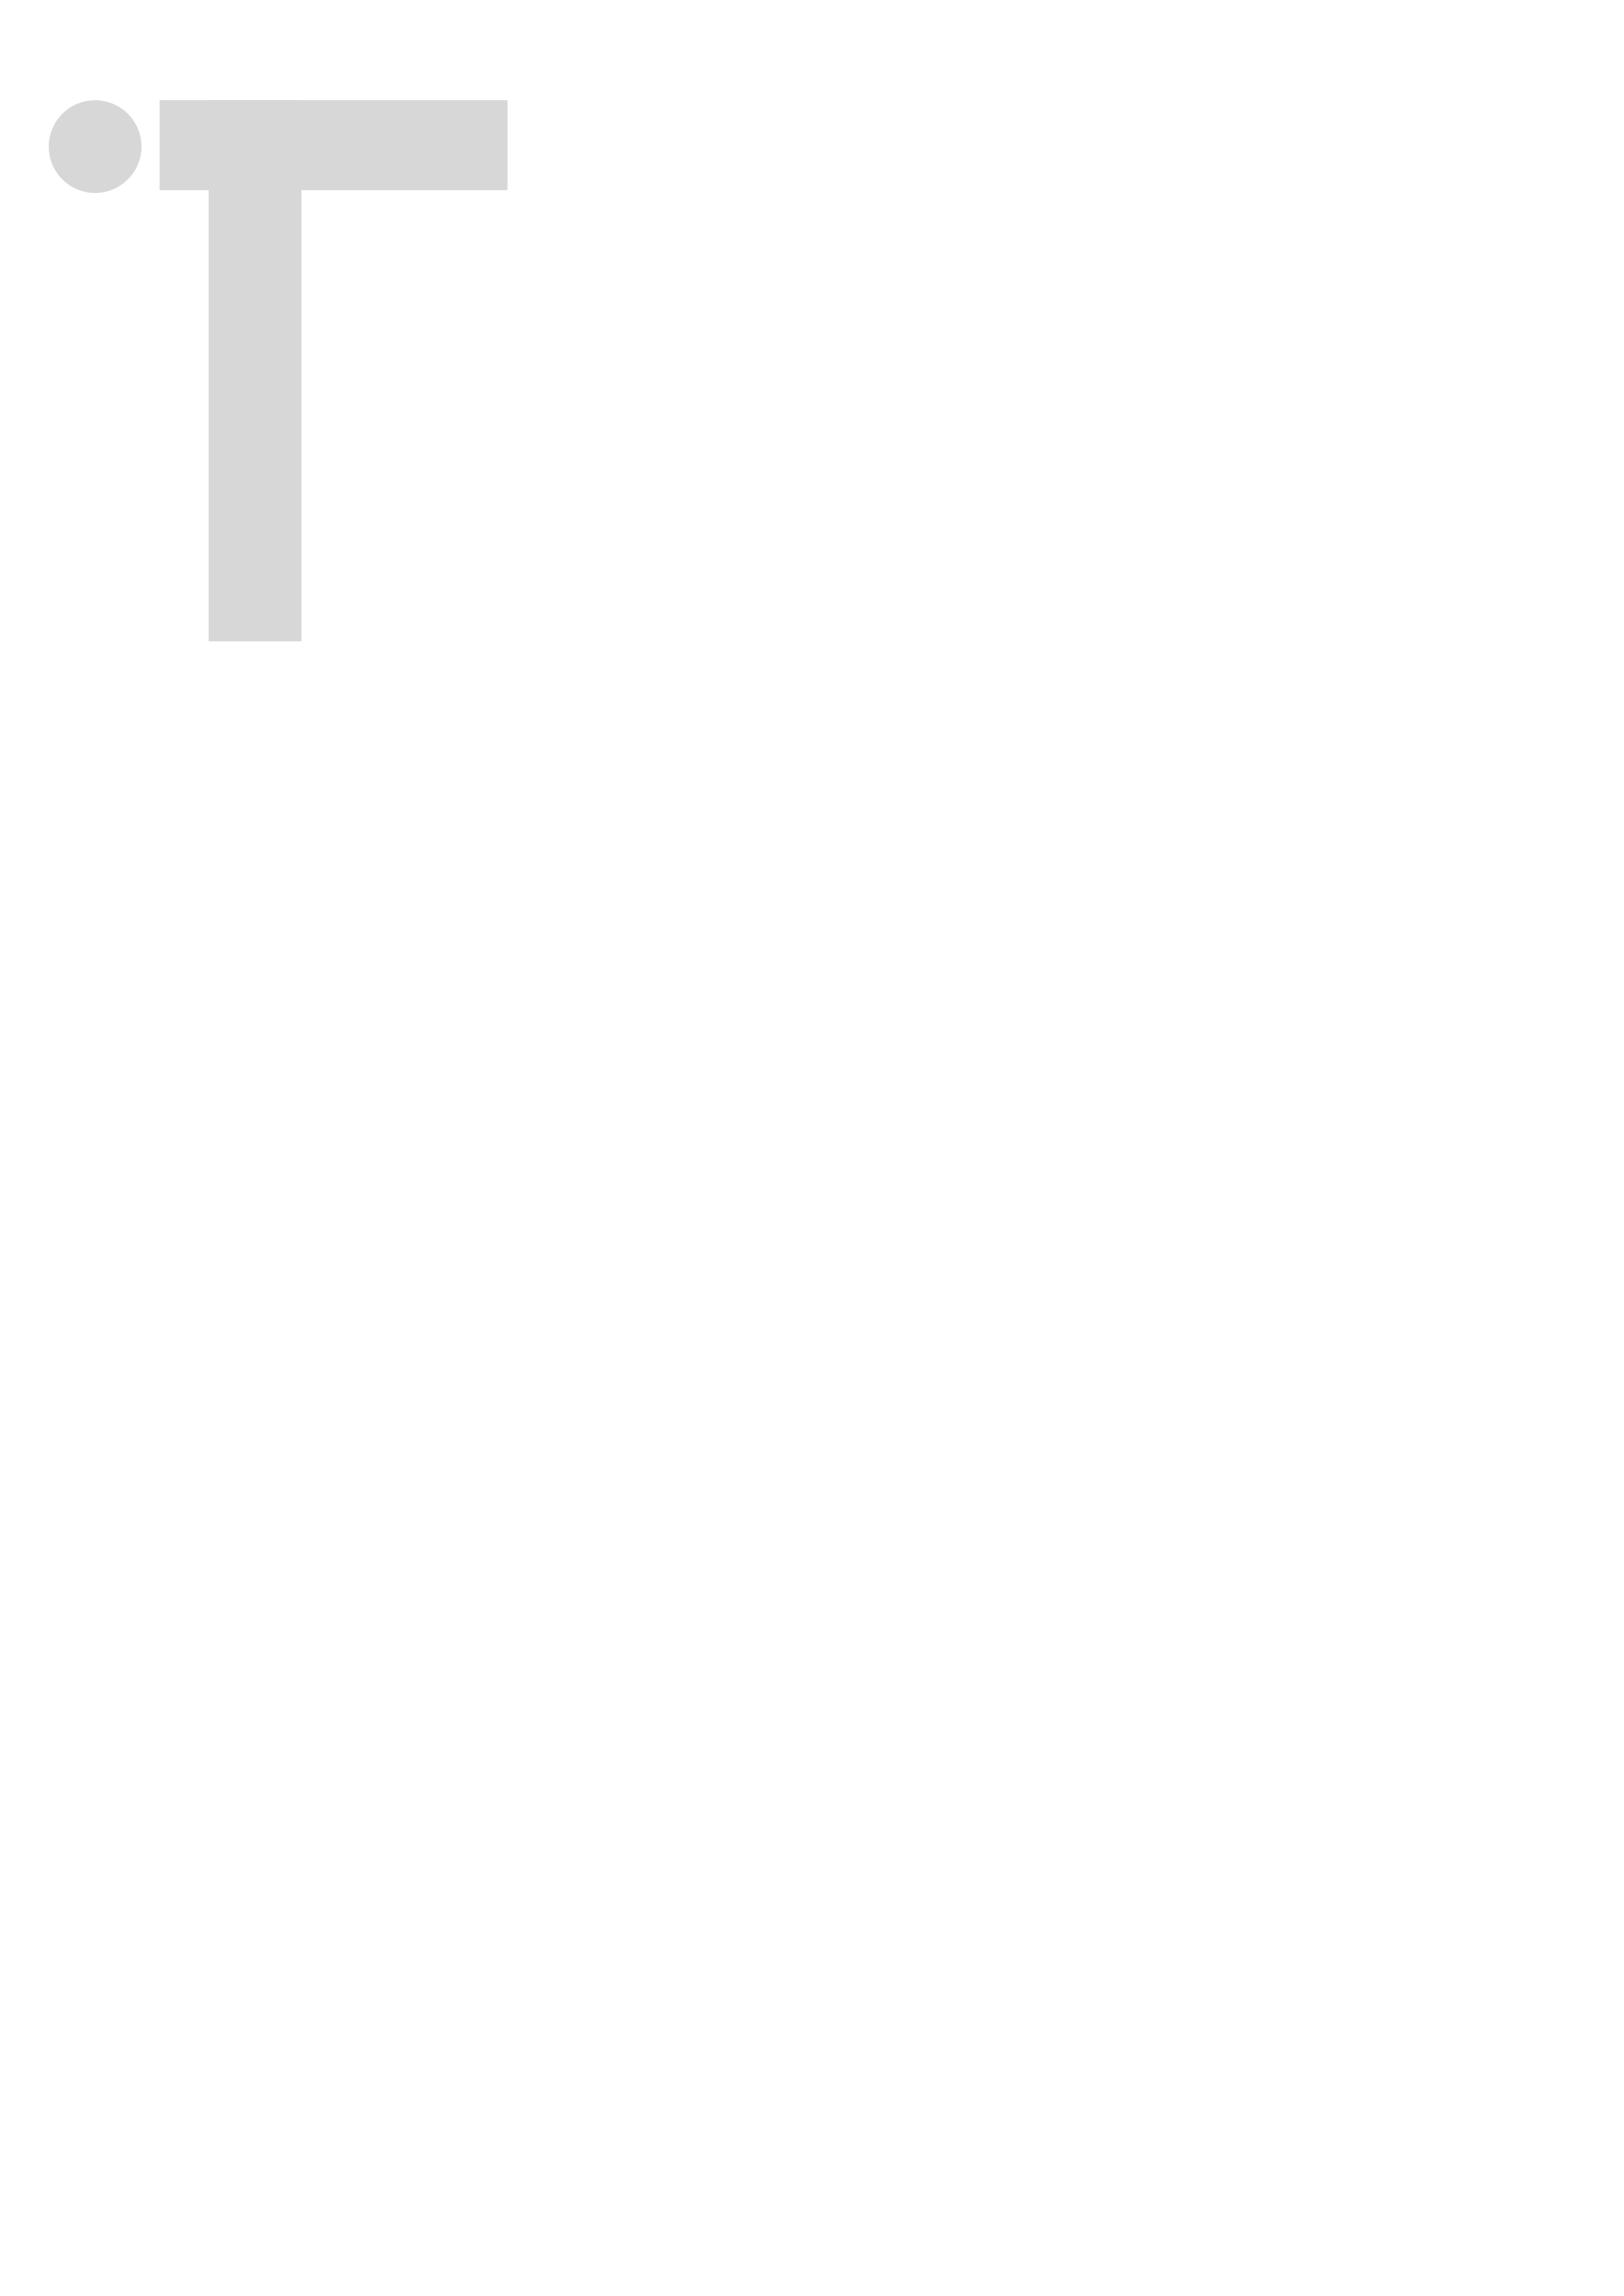
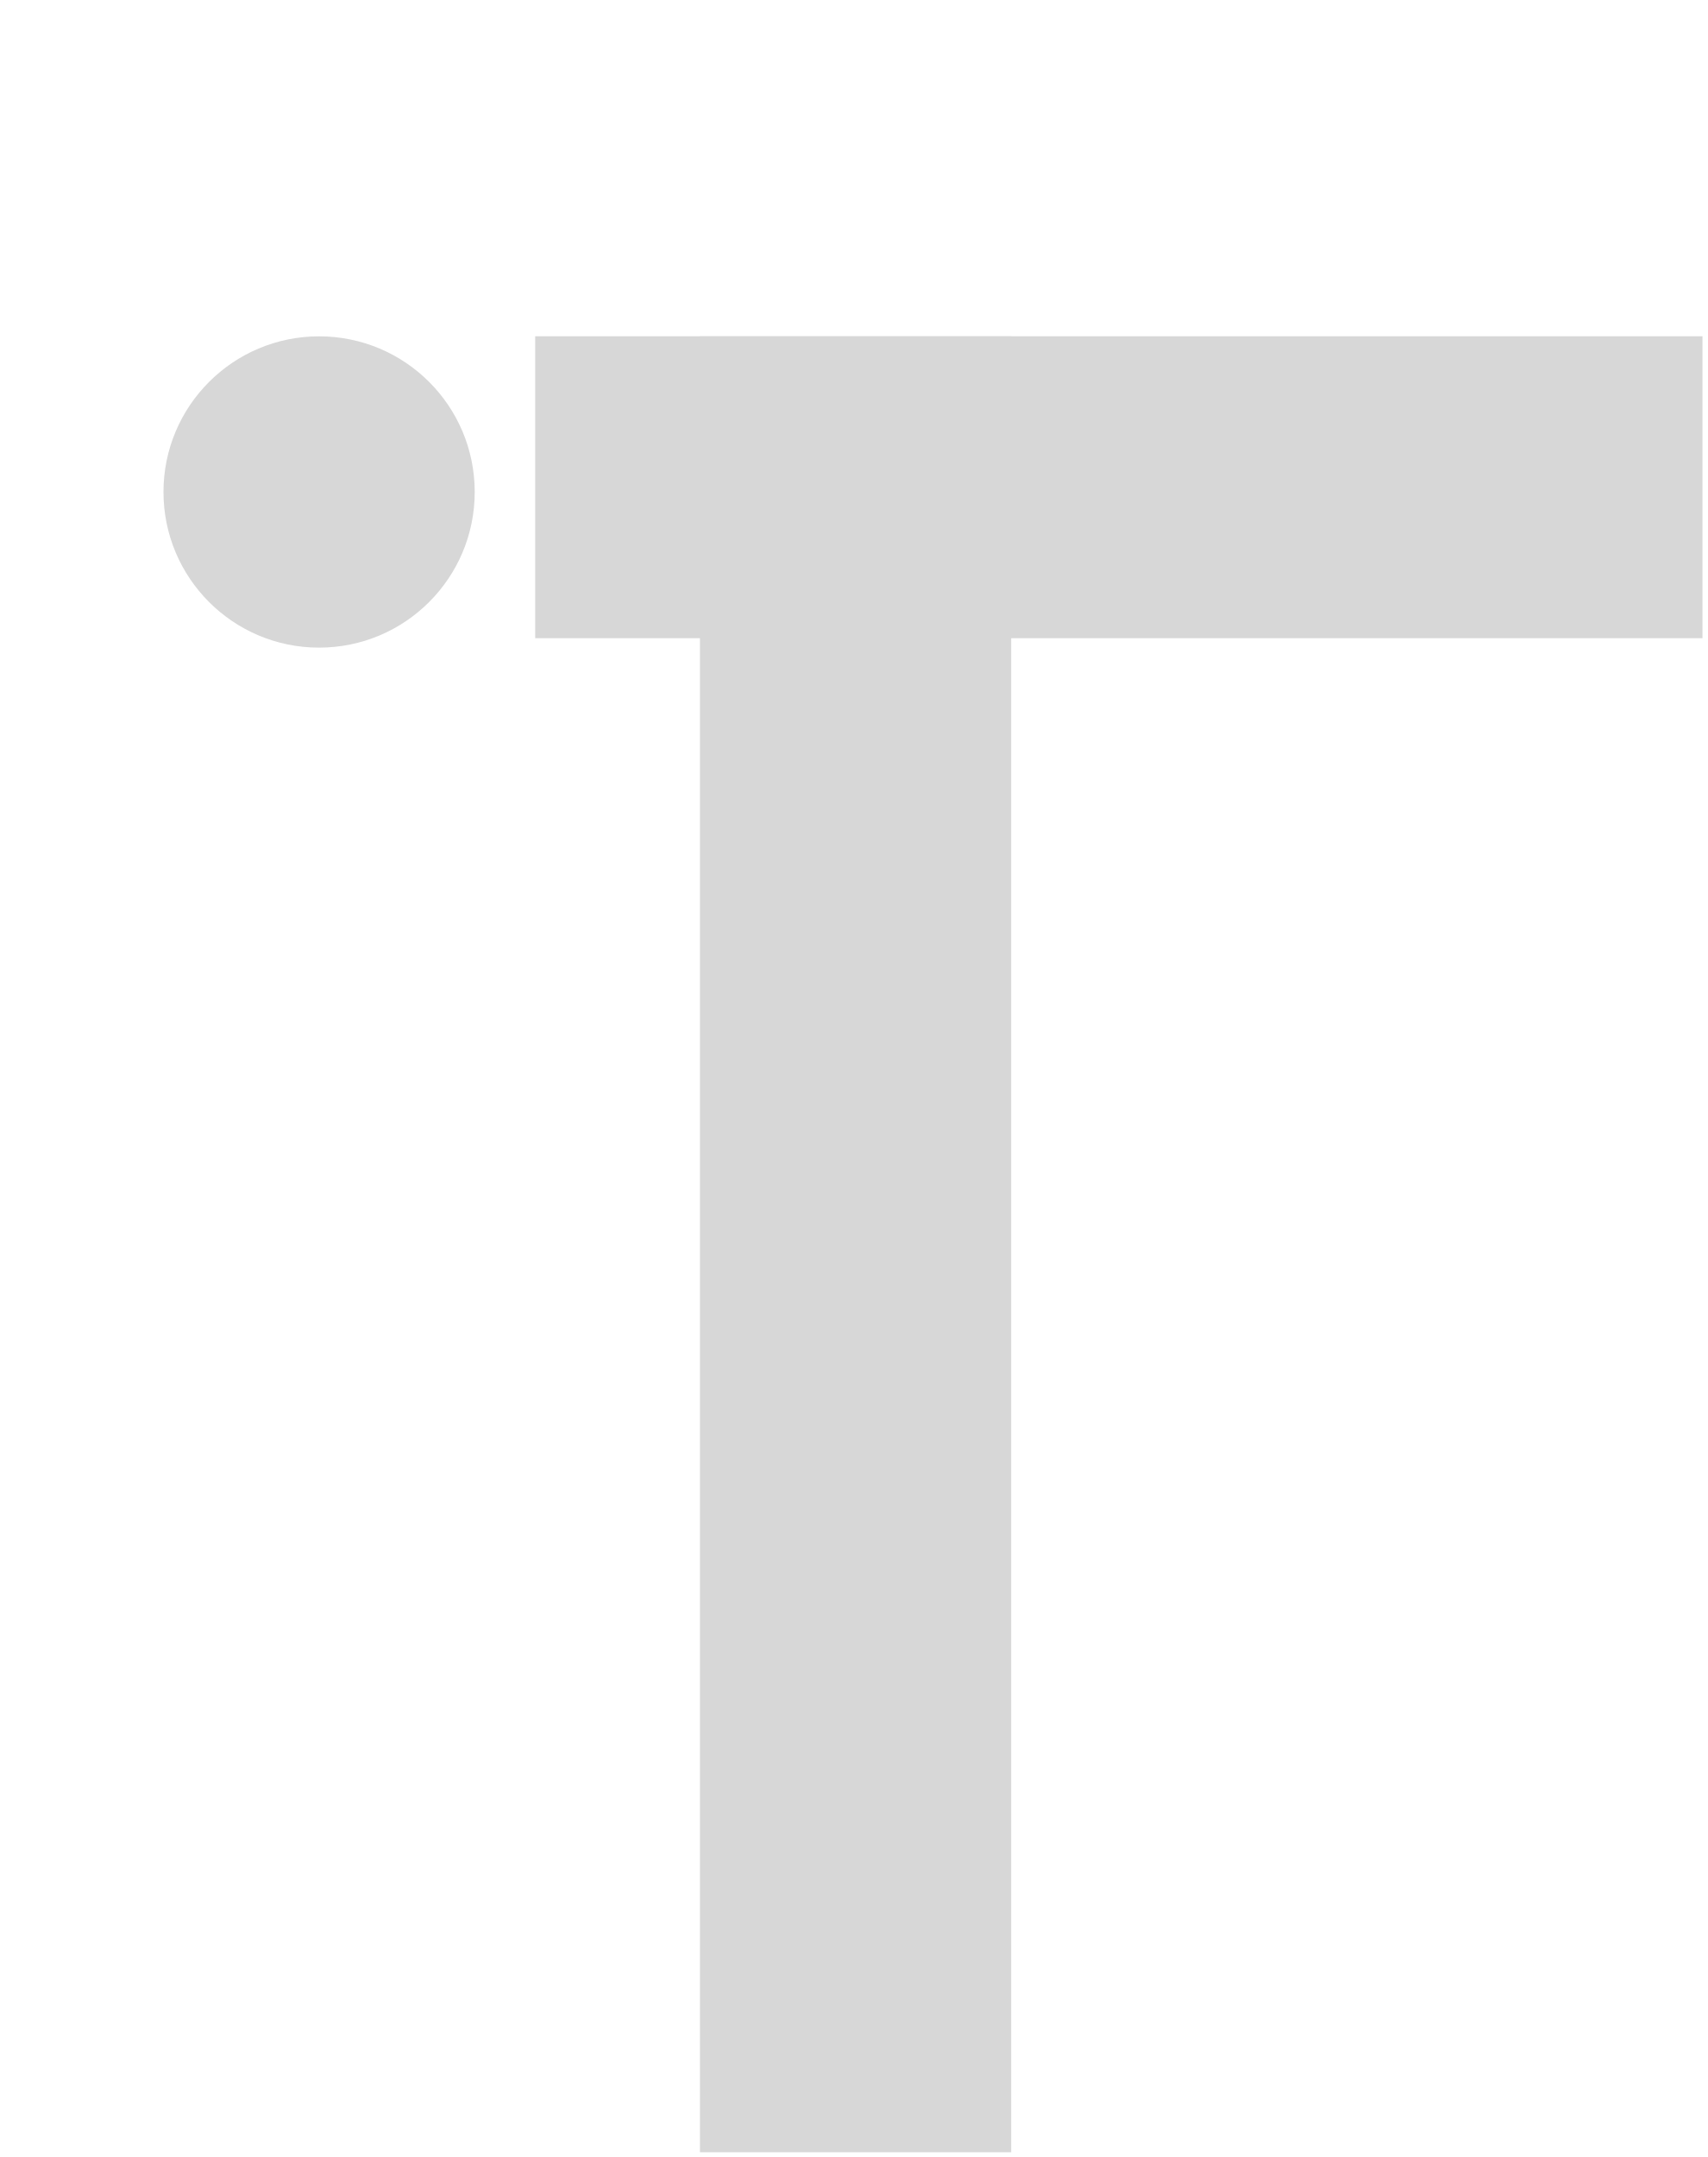
- <svg xmlns="http://www.w3.org/2000/svg" width="210mm" height="297mm" viewBox="0 0 210 297" version="1.1" id="svg5">
+ <svg xmlns="http://www.w3.org/2000/svg" version="1.1" id="svg5">
  <defs id="defs2">
    <linearGradient id="linearGradient9403">
      <stop style="stop-color:#000000;stop-opacity:1;" offset="0" id="stop9401" />
    </linearGradient>
  </defs>
  <g id="layer1">
    <rect style="fill:#d7d7d7;fill-opacity:1;stroke:#000000;stroke-width:0.367;stroke-opacity:0" id="rect7888" width="12" height="70" x="26.987" y="12.965" />
    <rect style="fill:#d7d7d7;fill-opacity:1;stroke:#000000;stroke-width:0.361;stroke-opacity:0" id="rect7894" width="45.006" height="11.639" x="20.635" y="12.962" />
    <circle style="fill:#d7d7d7;fill-opacity:1;stroke:#000000;stroke-width:0.367;stroke-opacity:0" id="path7896" cx="12.303" cy="18.965" r="6" />
  </g>
</svg>
